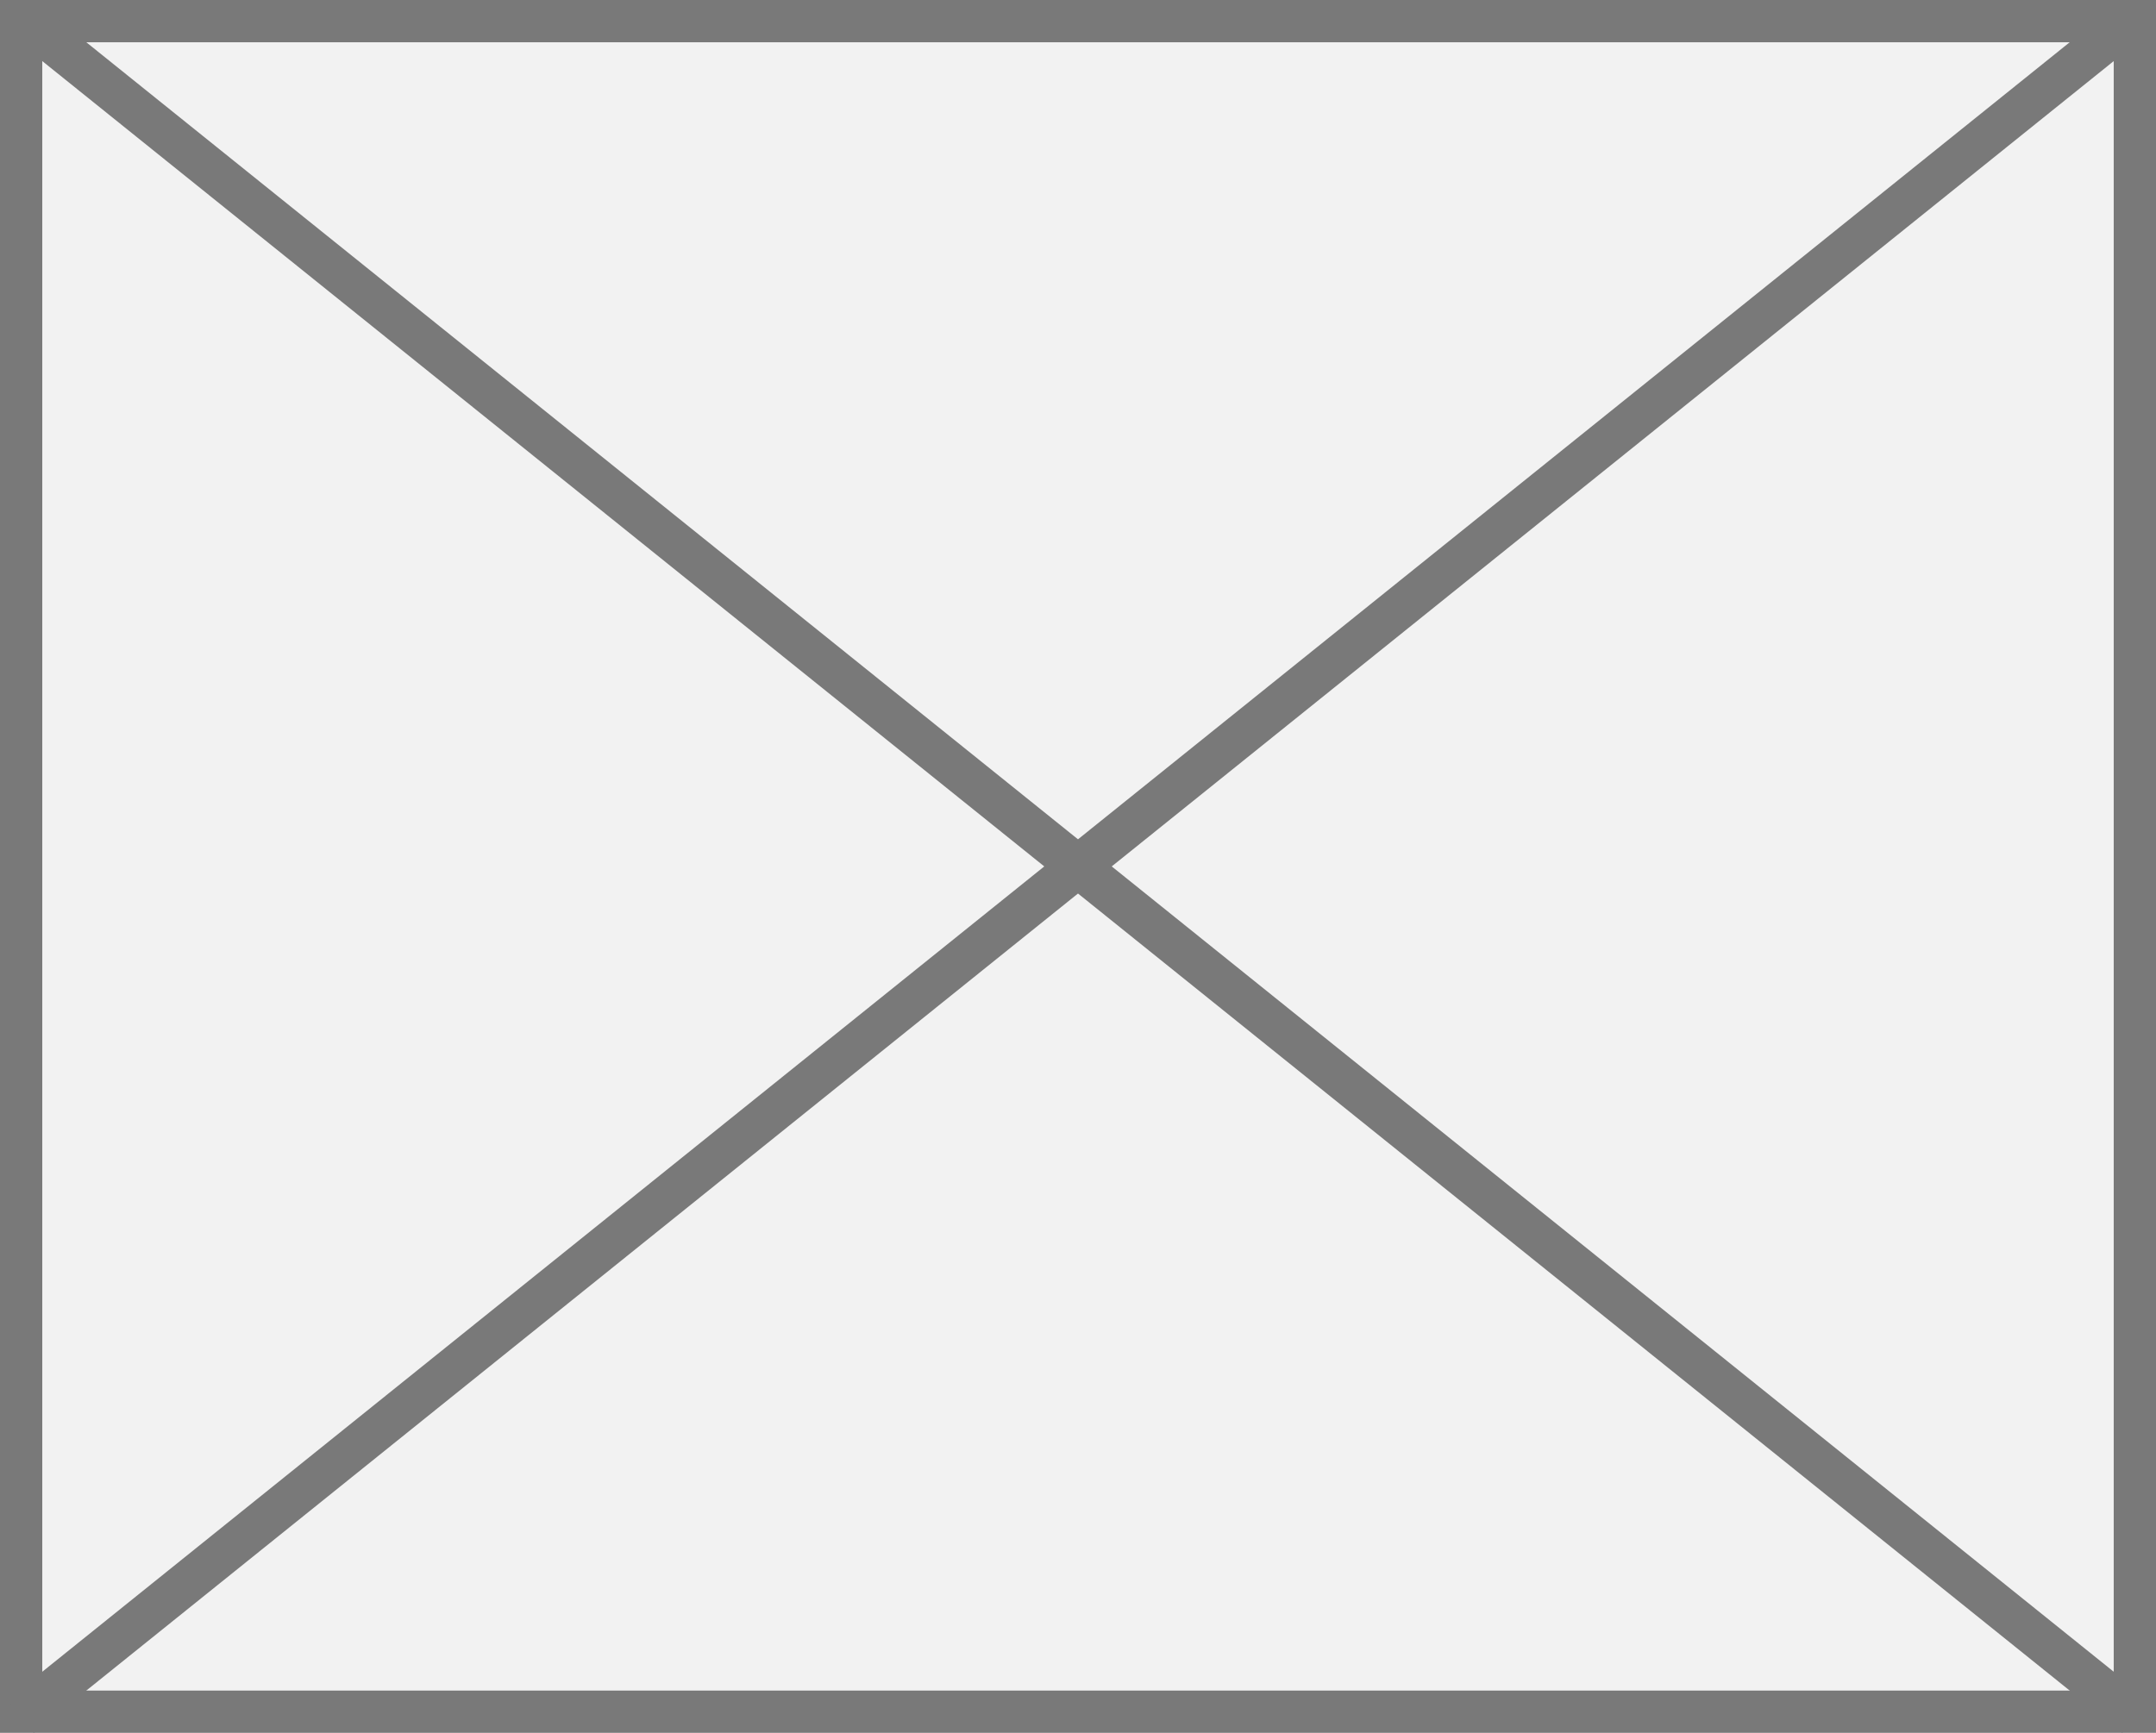
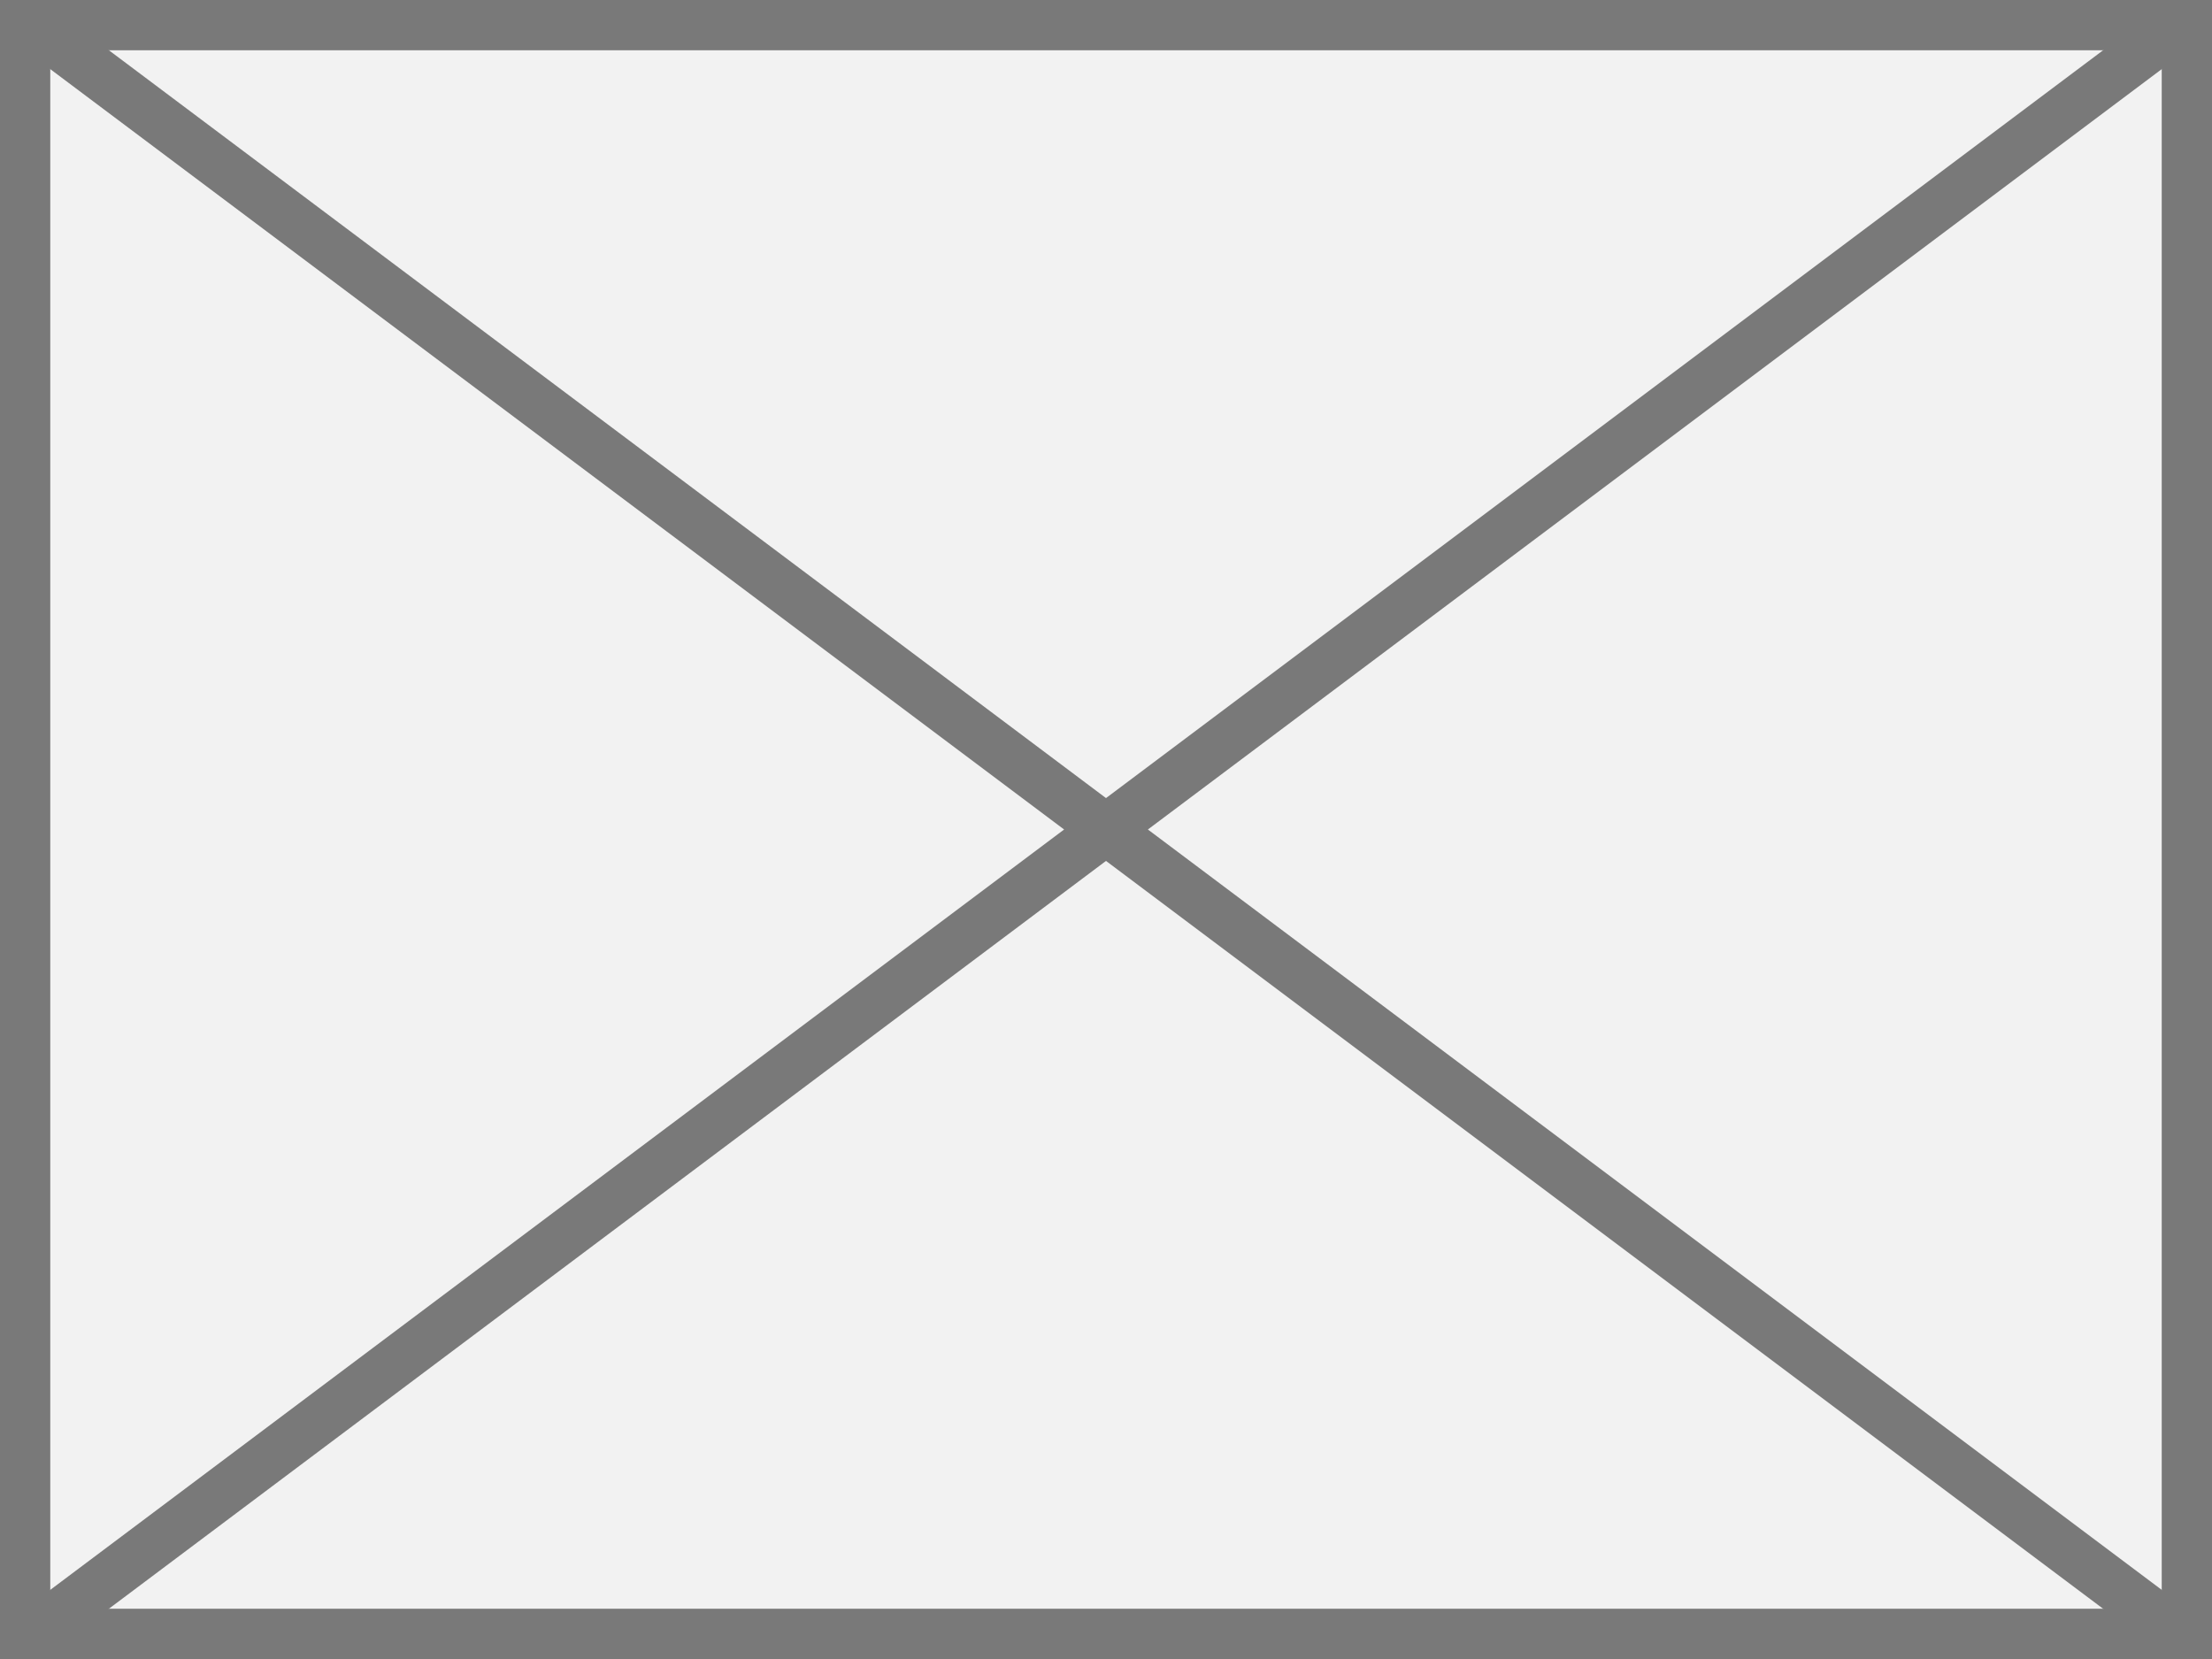
- <svg xmlns="http://www.w3.org/2000/svg" version="1.1" width="51px" height="41px">
-   <g transform="matrix(1 0 0 1 -576 -423 )">
-     <path d="M 576.5 423.5  L 626.5 423.5  L 626.5 463.5  L 576.5 463.5  L 576.5 423.5  Z " fill-rule="nonzero" fill="#f2f2f2" stroke="none" />
-     <path d="M 576.5 423.5  L 626.5 423.5  L 626.5 463.5  L 576.5 463.5  L 576.5 423.5  Z " stroke-width="1" stroke="#797979" fill="none" />
-     <path d="M 576.485 423.39  L 626.515 463.61  M 626.515 423.39  L 576.485 463.61  " stroke-width="1" stroke="#797979" fill="none" />
+ <svg xmlns="http://www.w3.org/2000/svg" version="1.1" width="44px" height="33px">
+   <g transform="matrix(1 0 0 1 -320 -713 )">
+     <path d="M 320.5 713.5  L 363.5 713.5  L 363.5 745.5  L 320.5 745.5  L 320.5 713.5  Z " fill-rule="nonzero" fill="#f2f2f2" stroke="none" />
+     <path d="M 320.5 713.5  L 363.5 713.5  L 363.5 745.5  L 320.5 745.5  L 320.5 713.5  Z " stroke-width="1" stroke="#797979" fill="none" />
+     <path d="M 320.533 713.4  L 363.467 745.6  M 363.467 713.4  L 320.533 745.6  " stroke-width="1" stroke="#797979" fill="none" />
  </g>
</svg>
